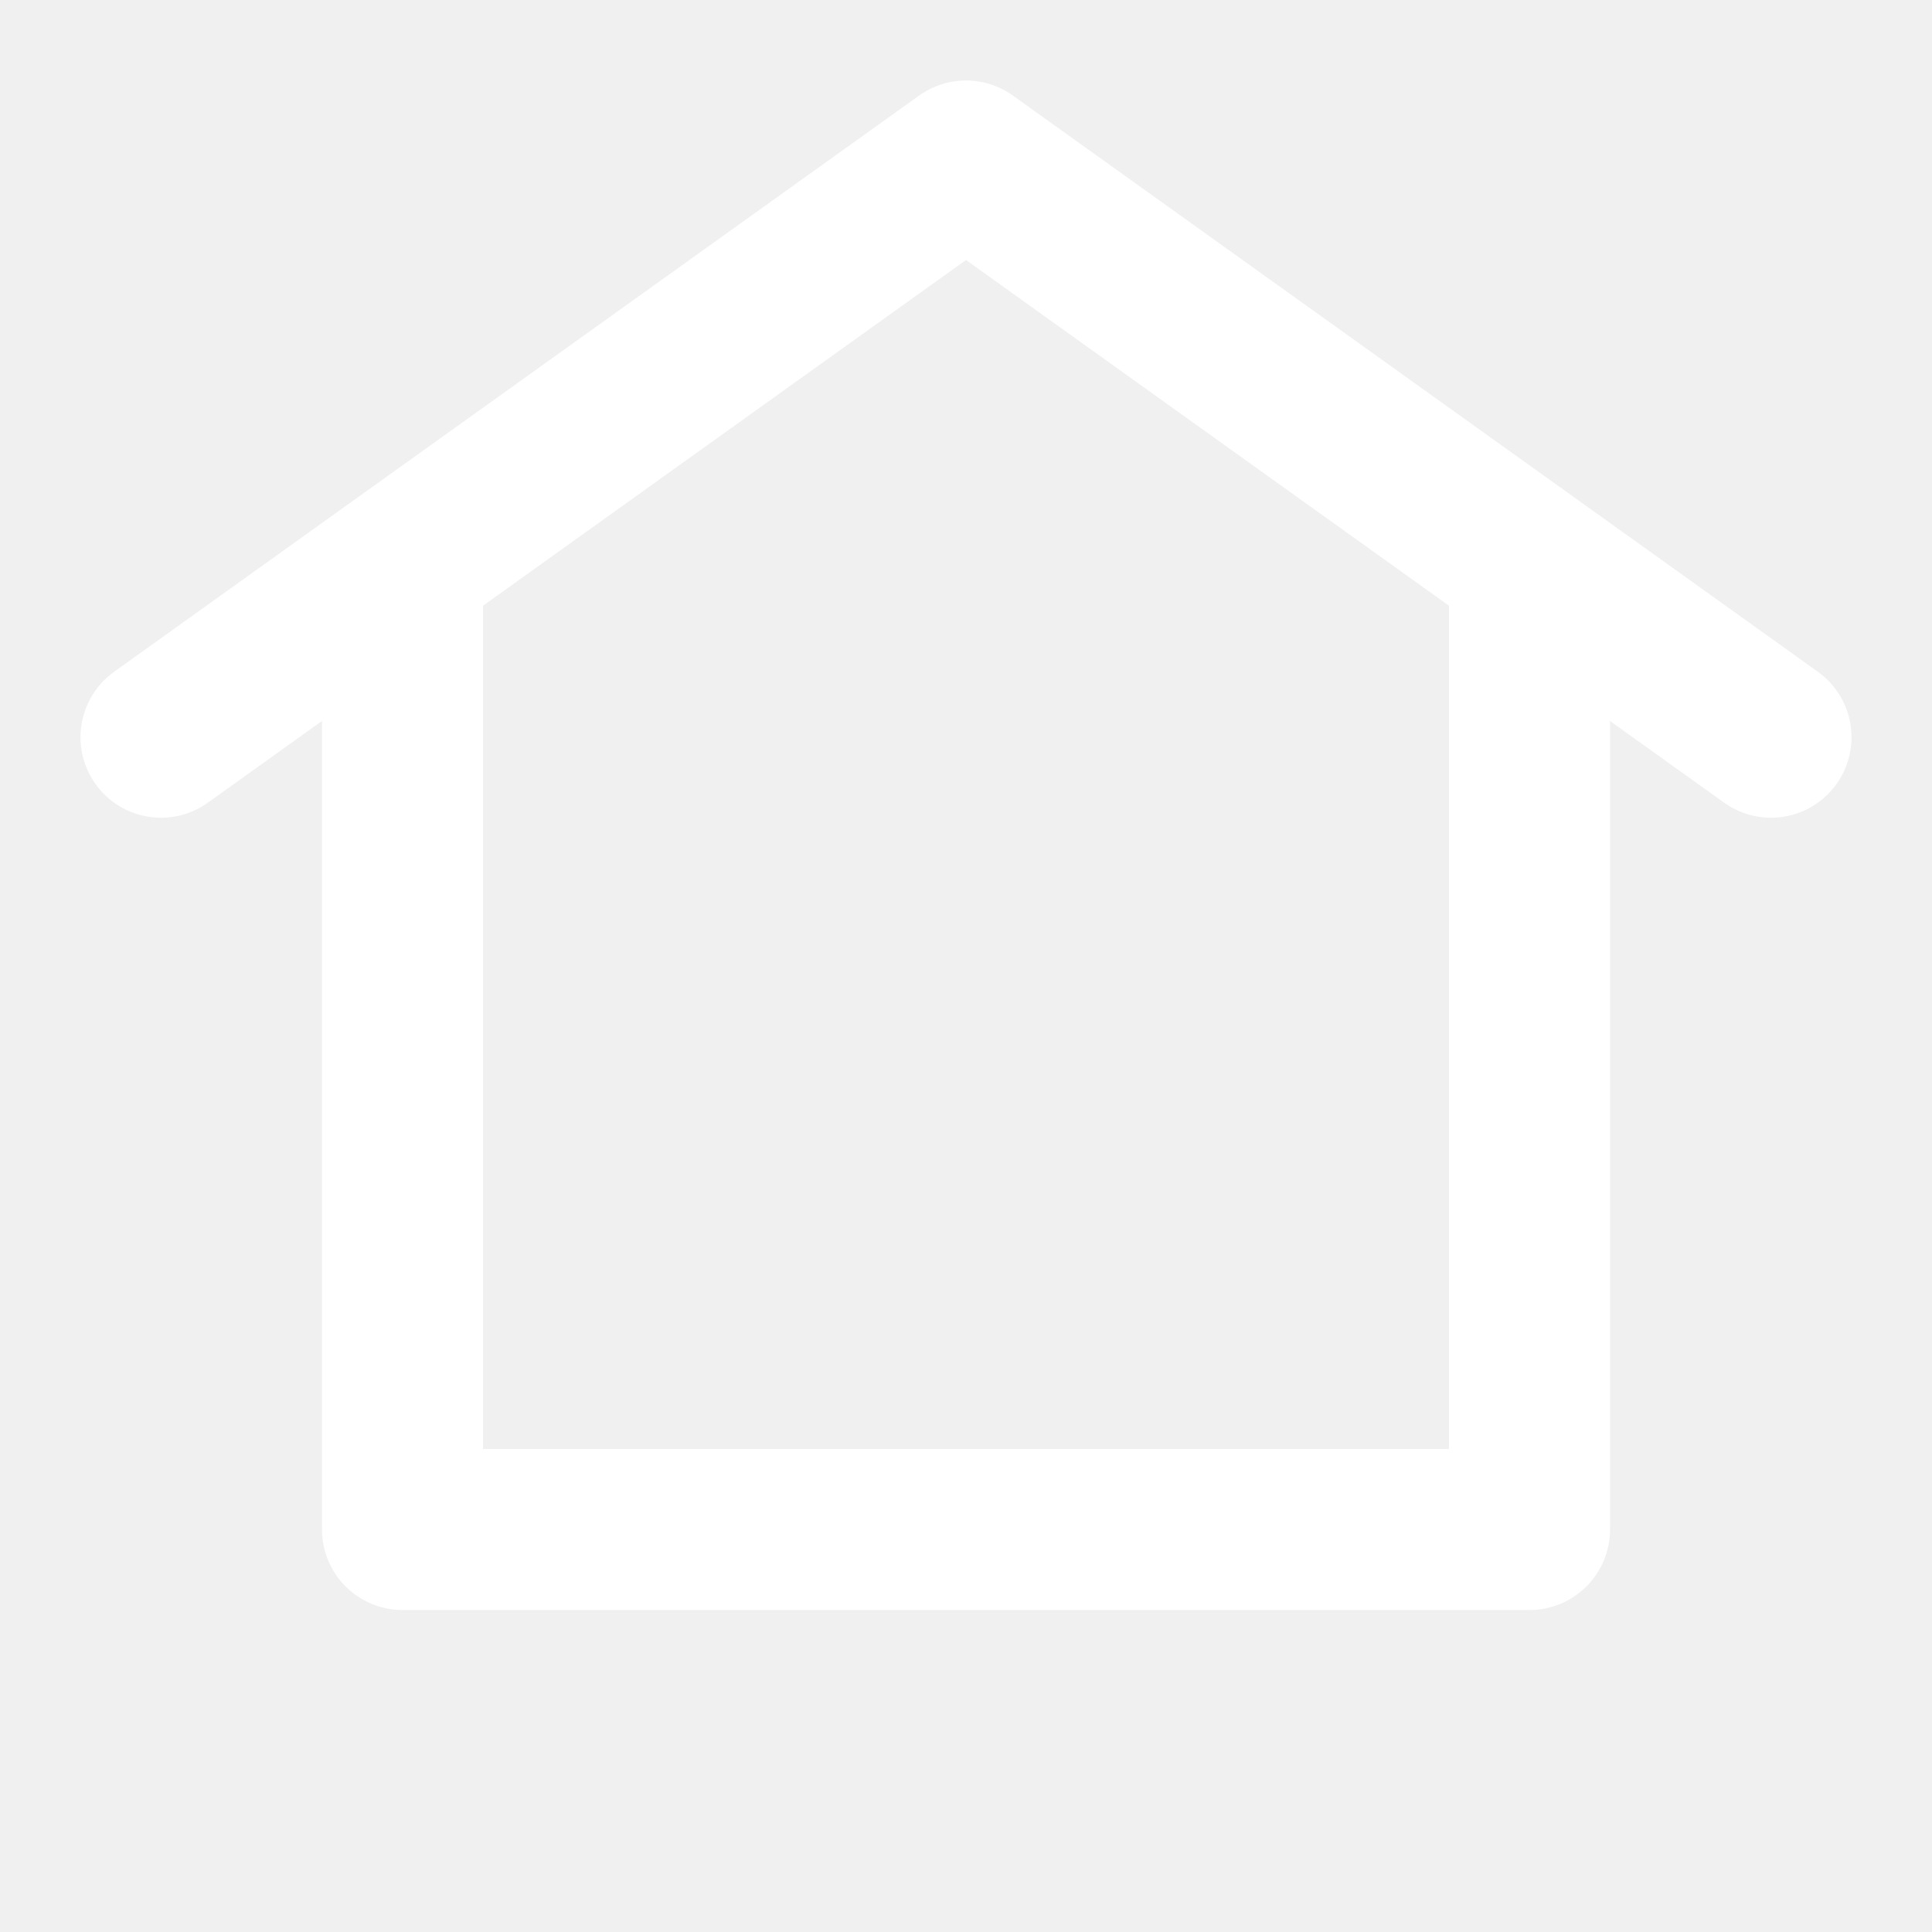
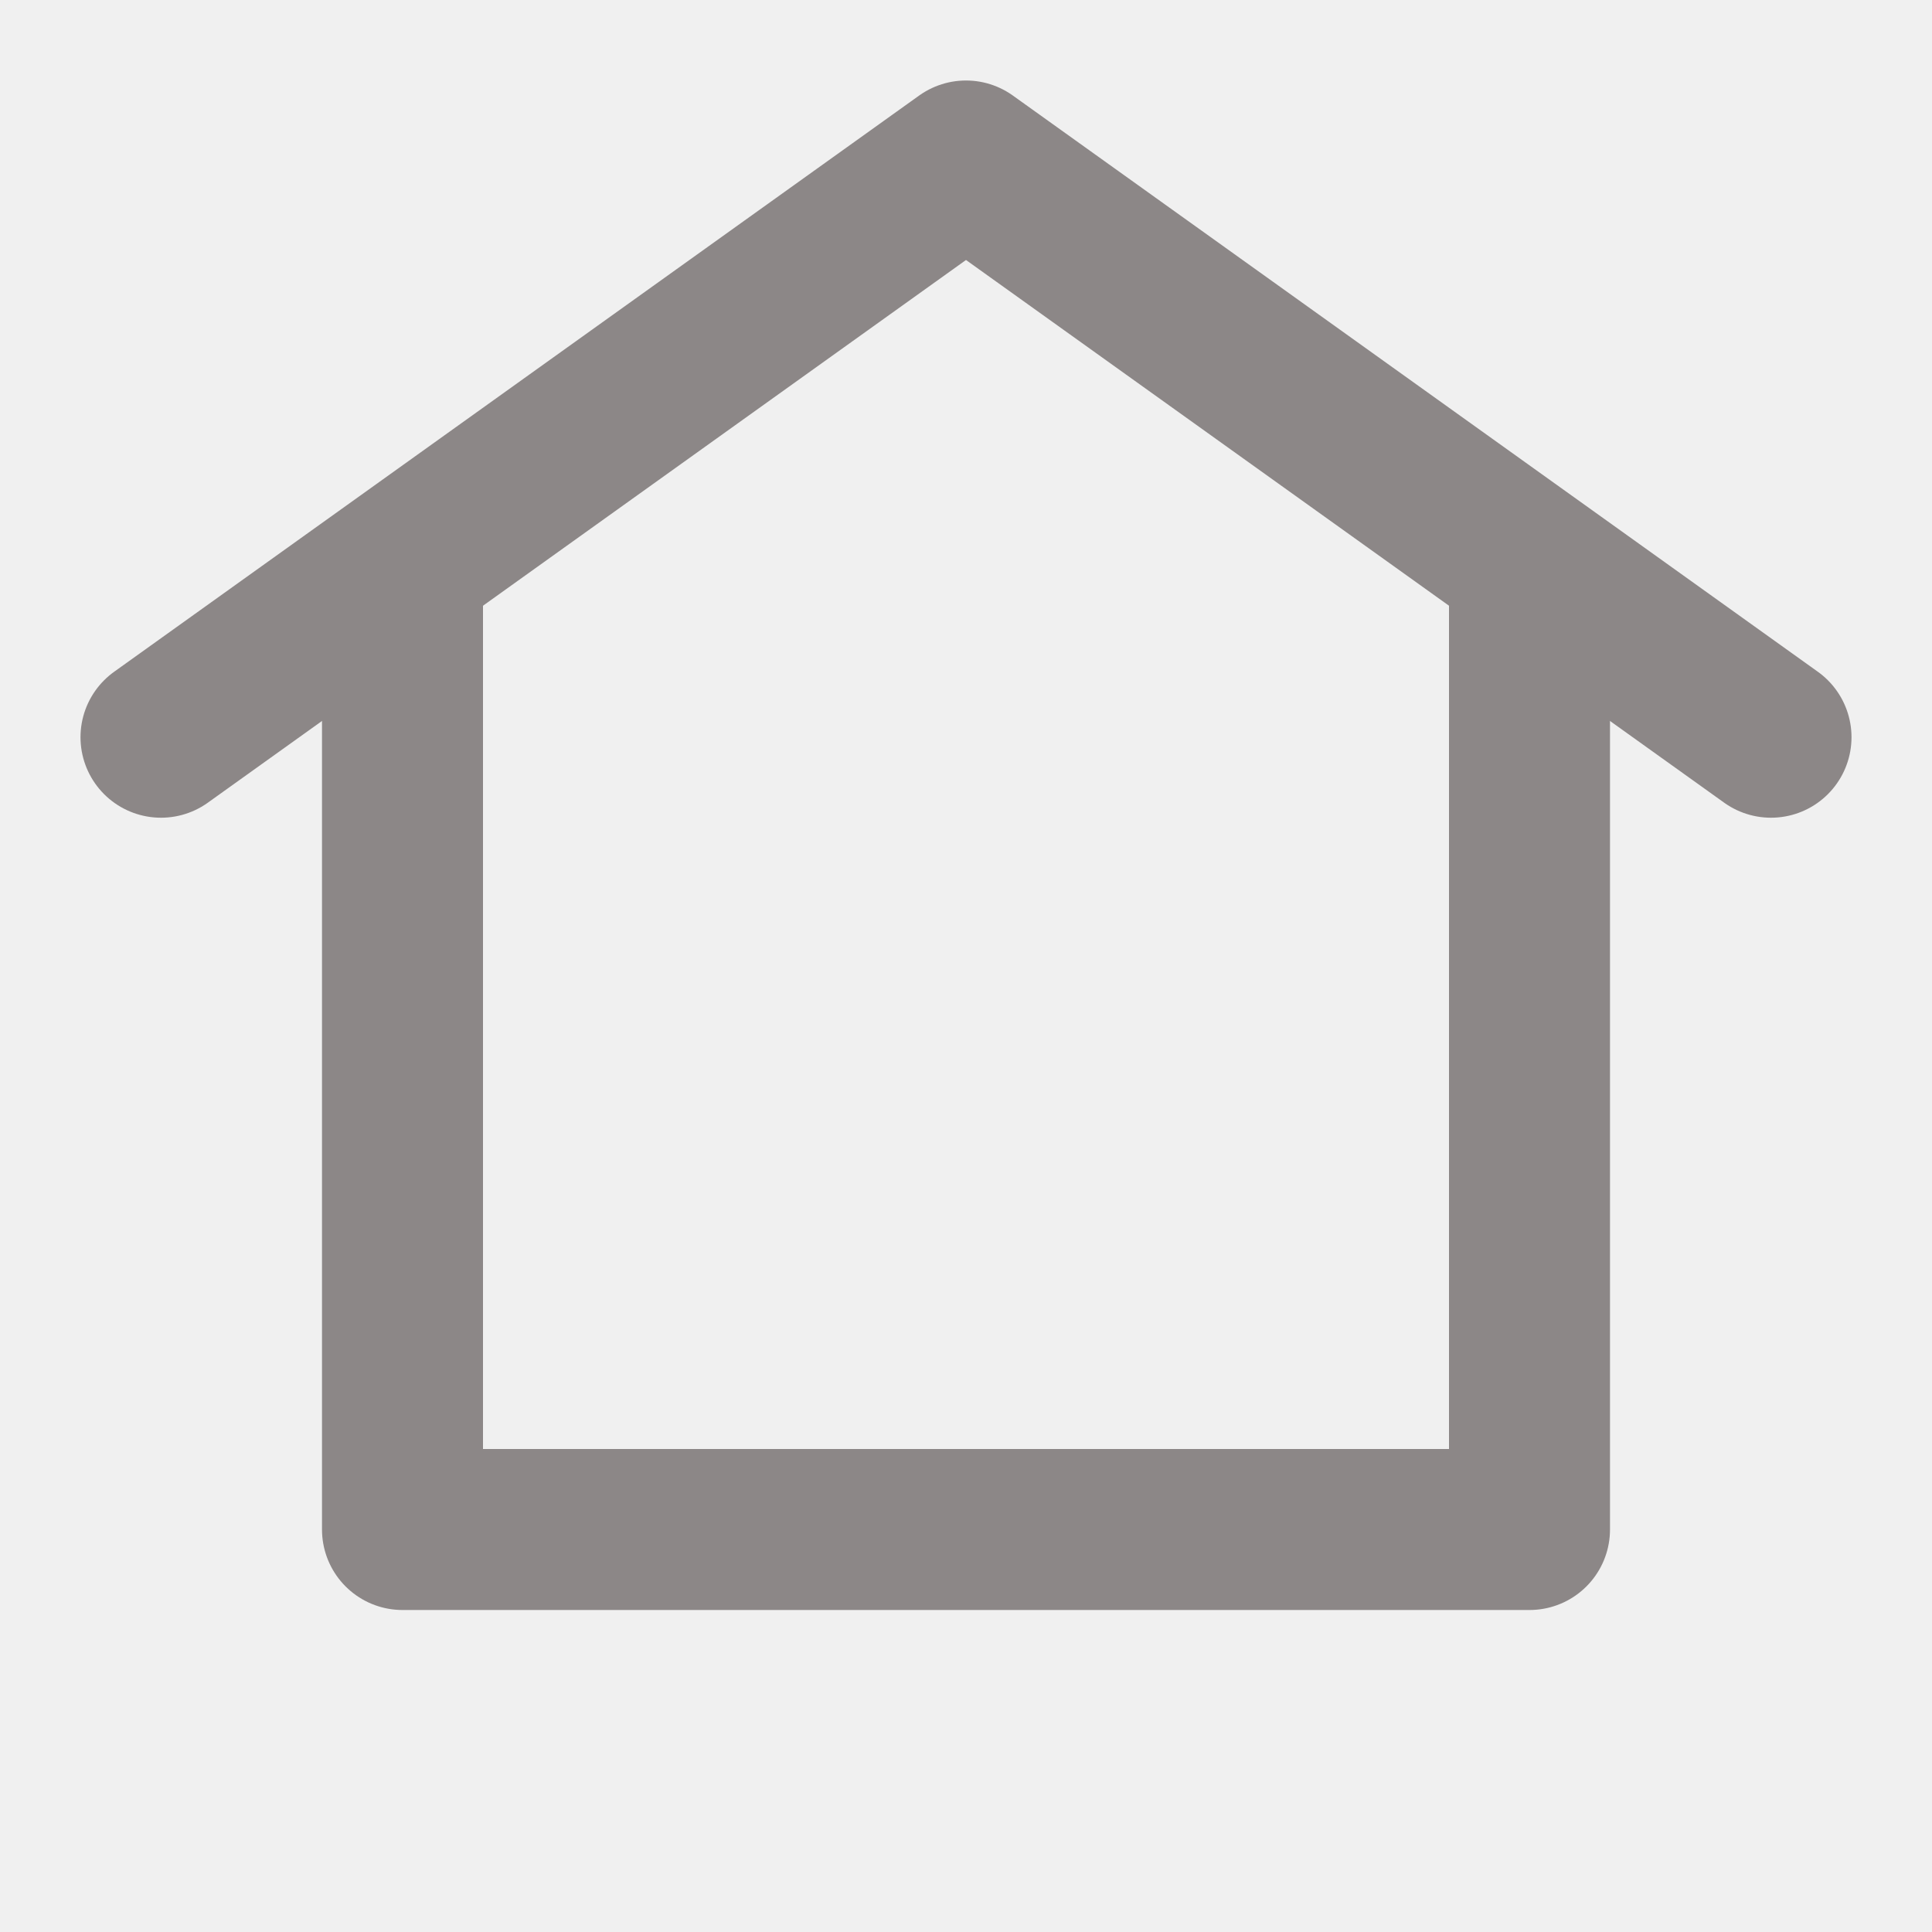
<svg xmlns="http://www.w3.org/2000/svg" width="24" height="24" fill="none" class="homesearch-icon">
-   <path stroke="#fff" stroke-linecap="round" stroke-linejoin="round" stroke-width="2" d="M22 9.158 12 2M2 9.158 12 2" />
-   <path stroke="#fff" stroke-linecap="round" stroke-width="2" d="M5 19V7.368M19 19V7.368M5 19h14" />
+   <path stroke="#8C8787" stroke-linecap="round" stroke-linejoin="round" stroke-width="2" d="M22 9.158 12 2M2 9.158 12 2" />
+   <path stroke="#8C8787" stroke-linecap="round" stroke-width="2" d="M5 19V7.368M19 19V7.368M5 19h14" />
</svg>
